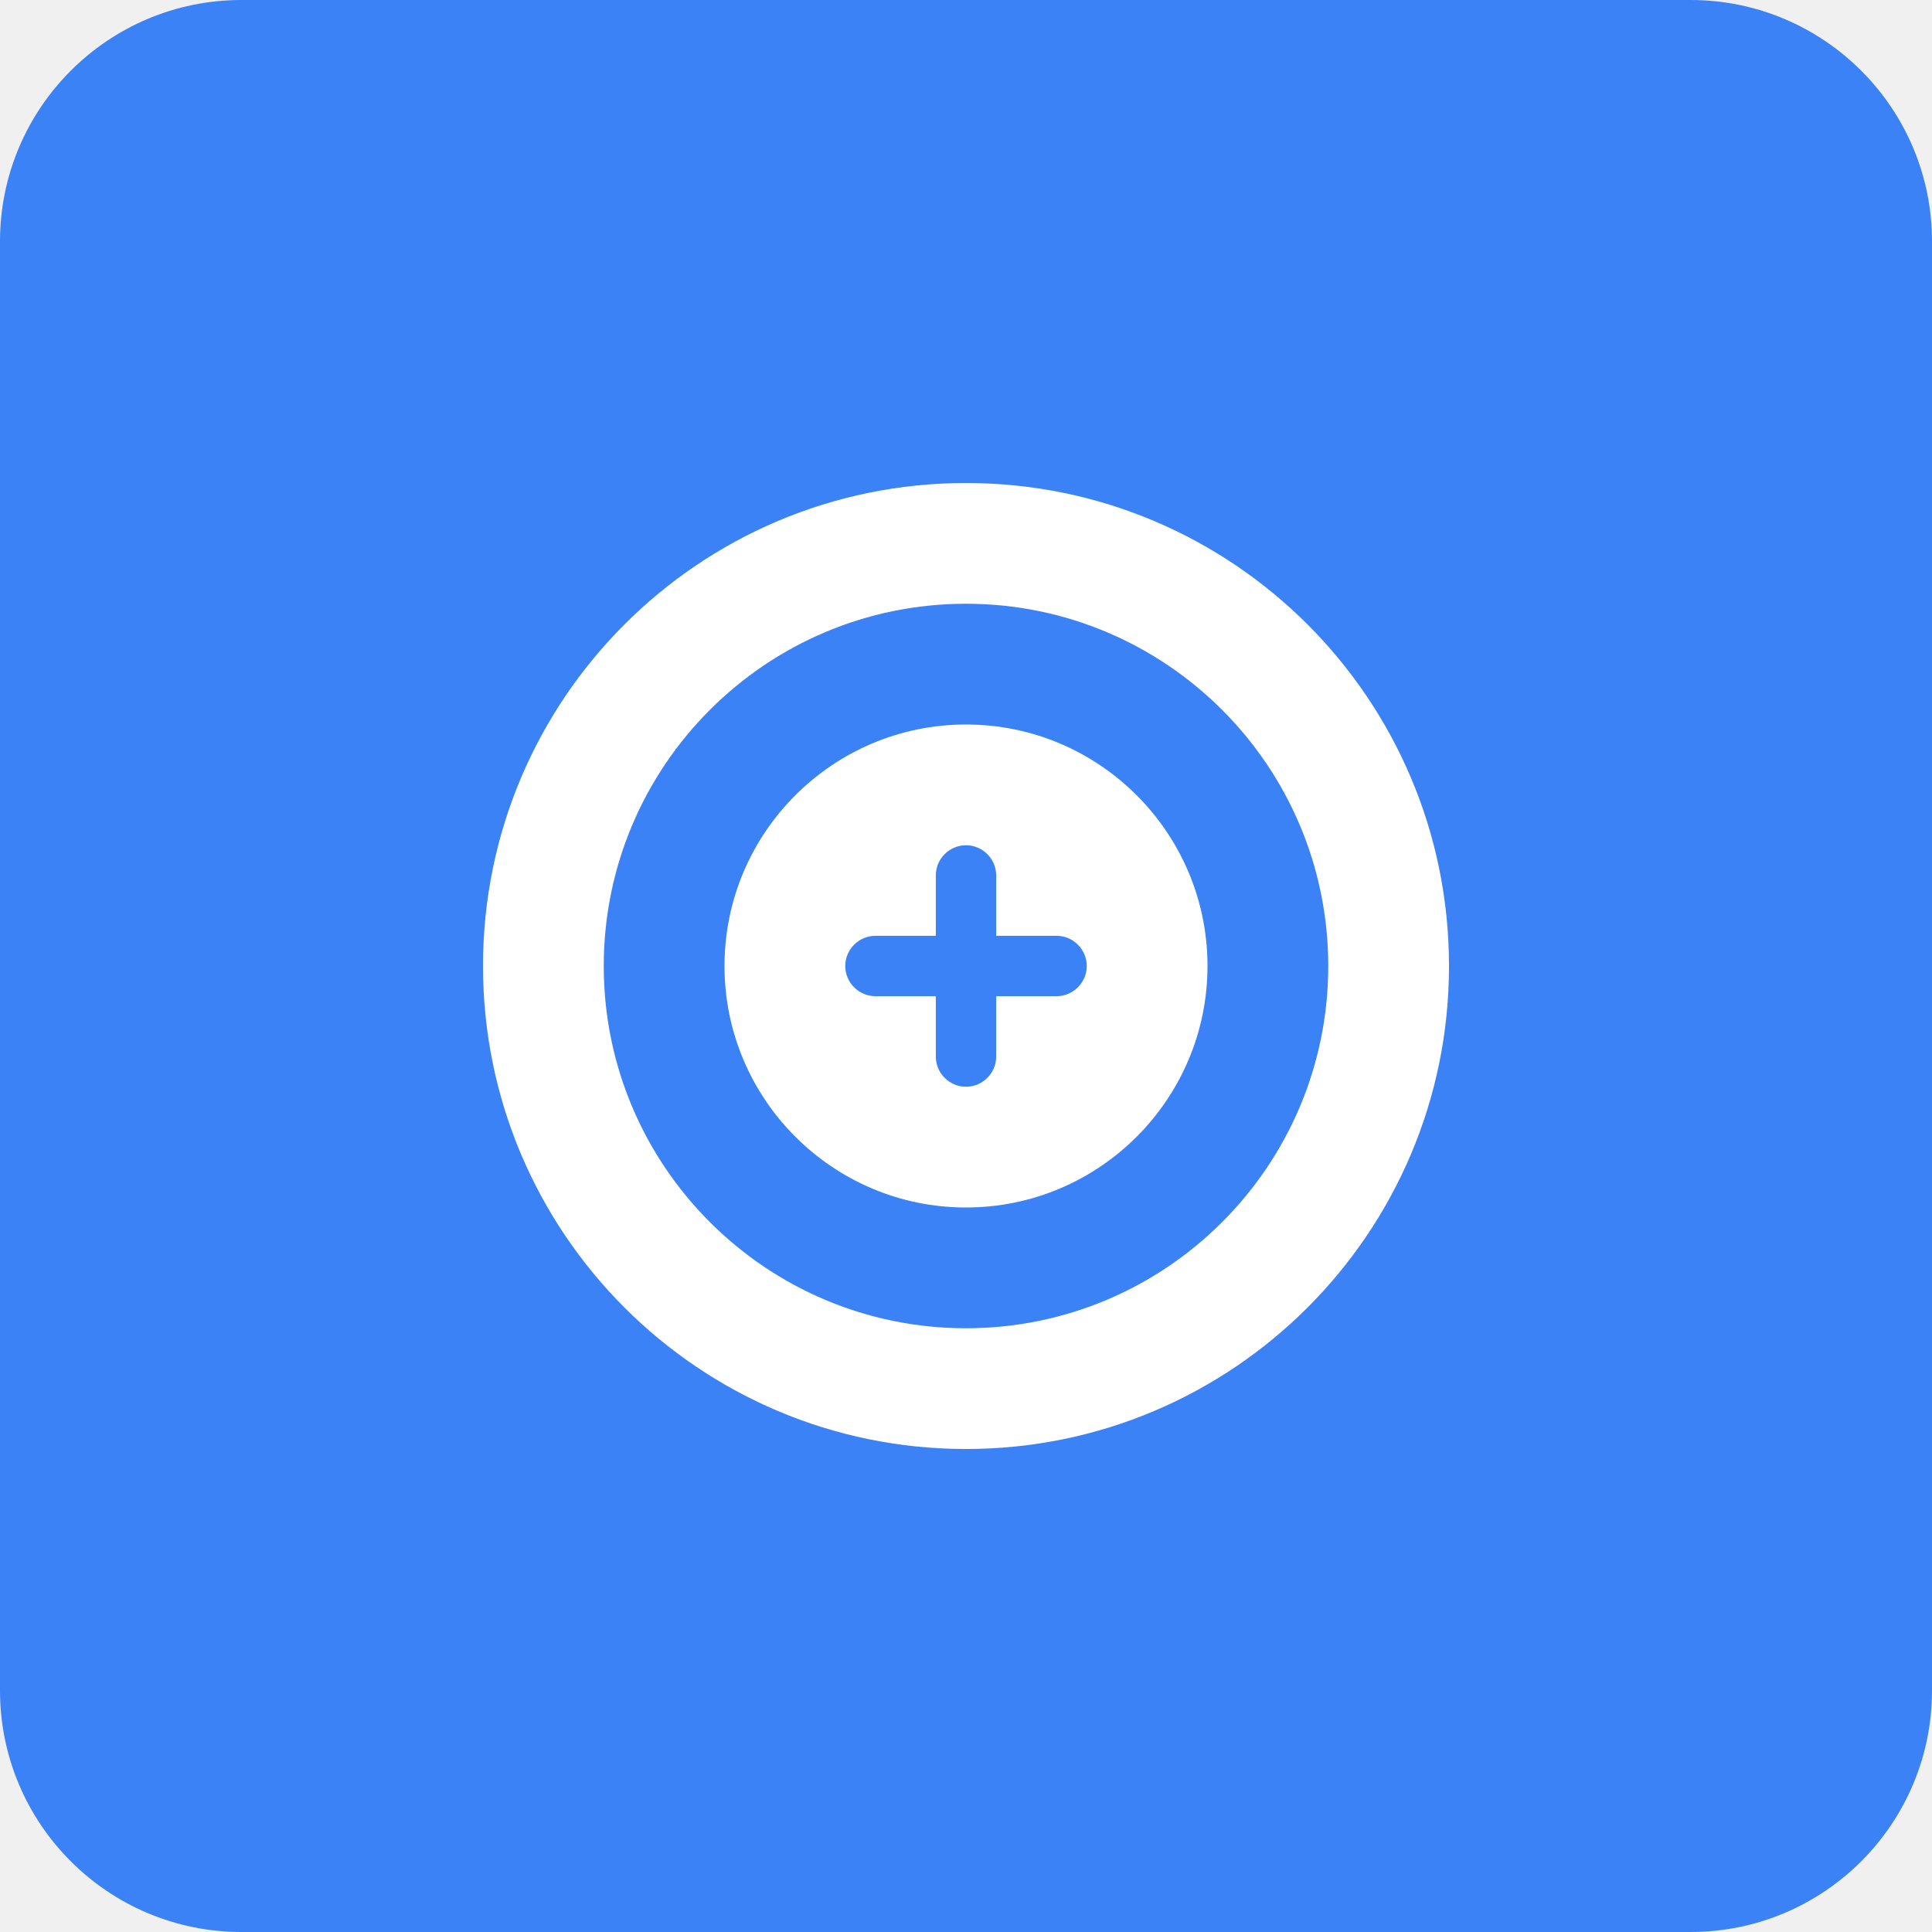
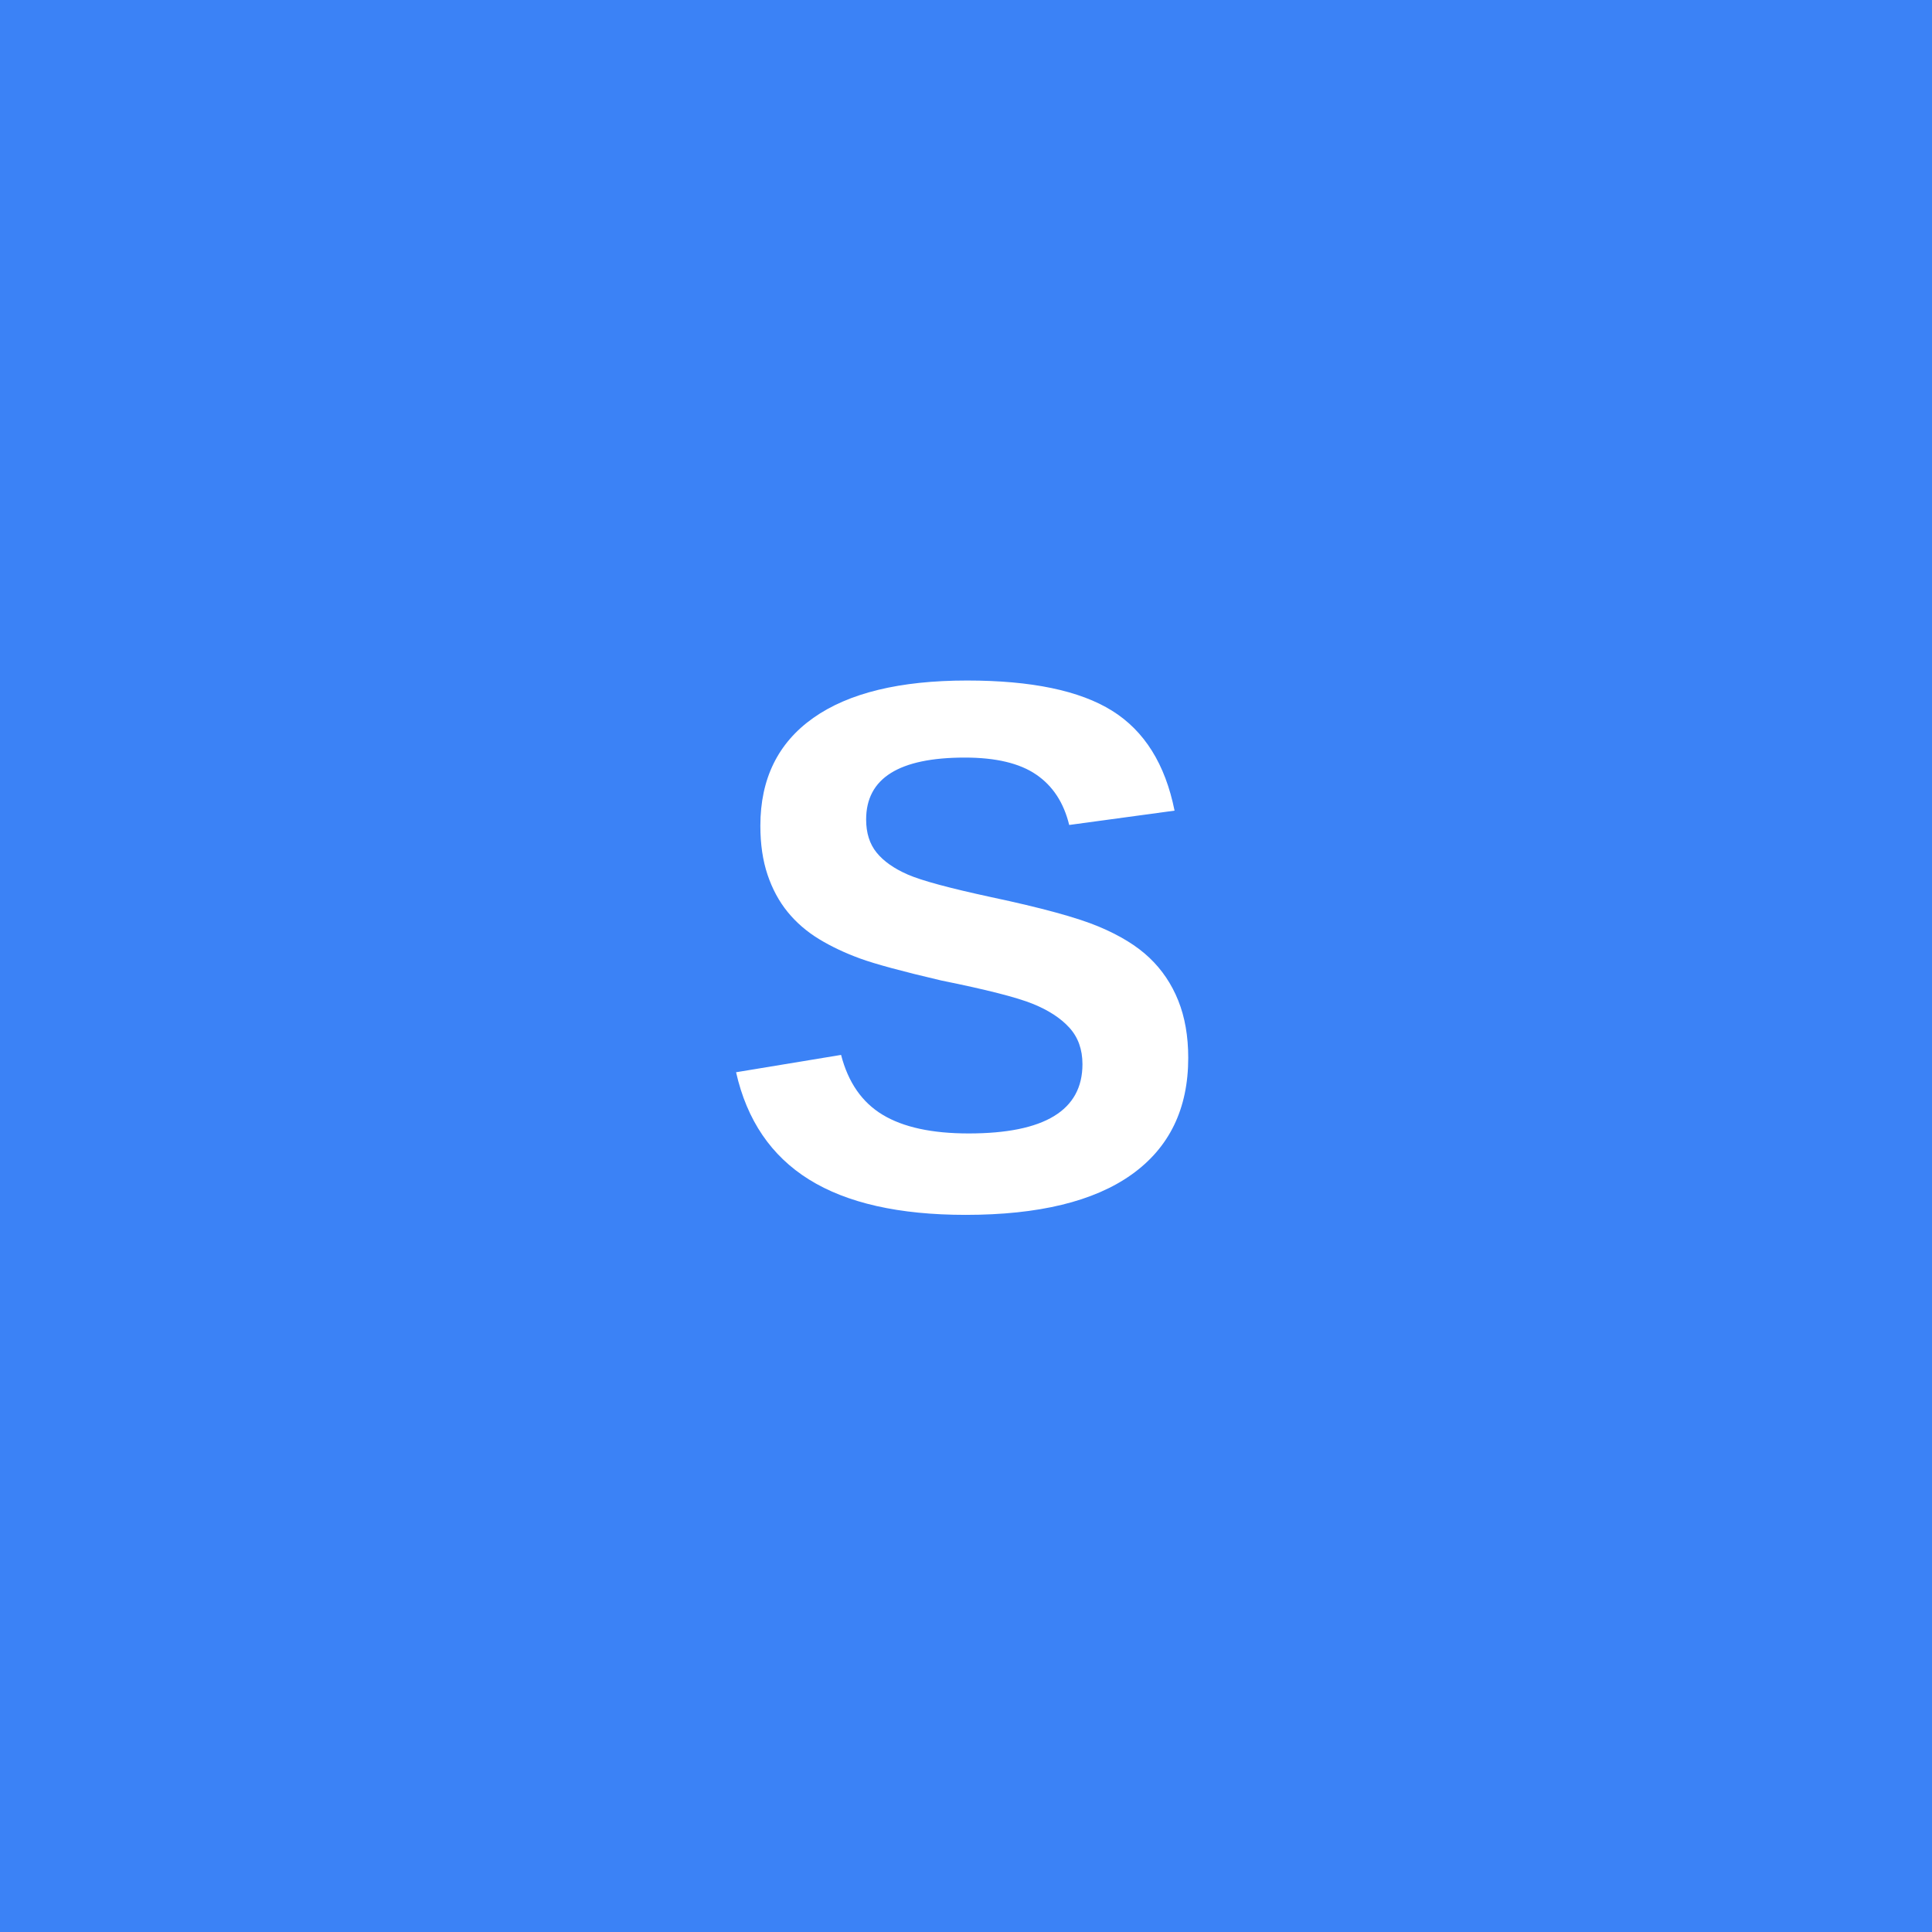
- <svg xmlns="http://www.w3.org/2000/svg" viewBox="0 0 512 512" fill="none">
-   <rect width="512" height="512" rx="64" fill="#3b82f6" />
-   <path d="M256 128c-70.7 0-128 57.3-128 128s57.3 128 128 128 128-57.3 128-128-57.3-128-128-128zm0 224c-53 0-96-43-96-96s43-96 96-96 96 43 96 96-43 96-96 96z" fill="white" />
-   <path d="M256 192c-35.3 0-64 28.7-64 64s28.7 64 64 64 64-28.7 64-64-28.7-64-64-64zm24 72h-16v16c0 4.4-3.6 8-8 8s-8-3.6-8-8v-16h-16c-4.4 0-8-3.6-8-8s3.6-8 8-8h16v-16c0-4.4 3.6-8 8-8s8 3.6 8 8v16h16c4.4 0 8 3.6 8 8s-3.6 8-8 8z" fill="white" />
+ <svg xmlns="http://www.w3.org/2000/svg" width="512" height="512" viewBox="0 0 512 512">
+   <rect width="512" height="512" fill="#3B82F6" />
+   <text x="256" y="320" font-family="Arial, sans-serif" font-size="200" font-weight="bold" text-anchor="middle" fill="white">S</text>
</svg>
